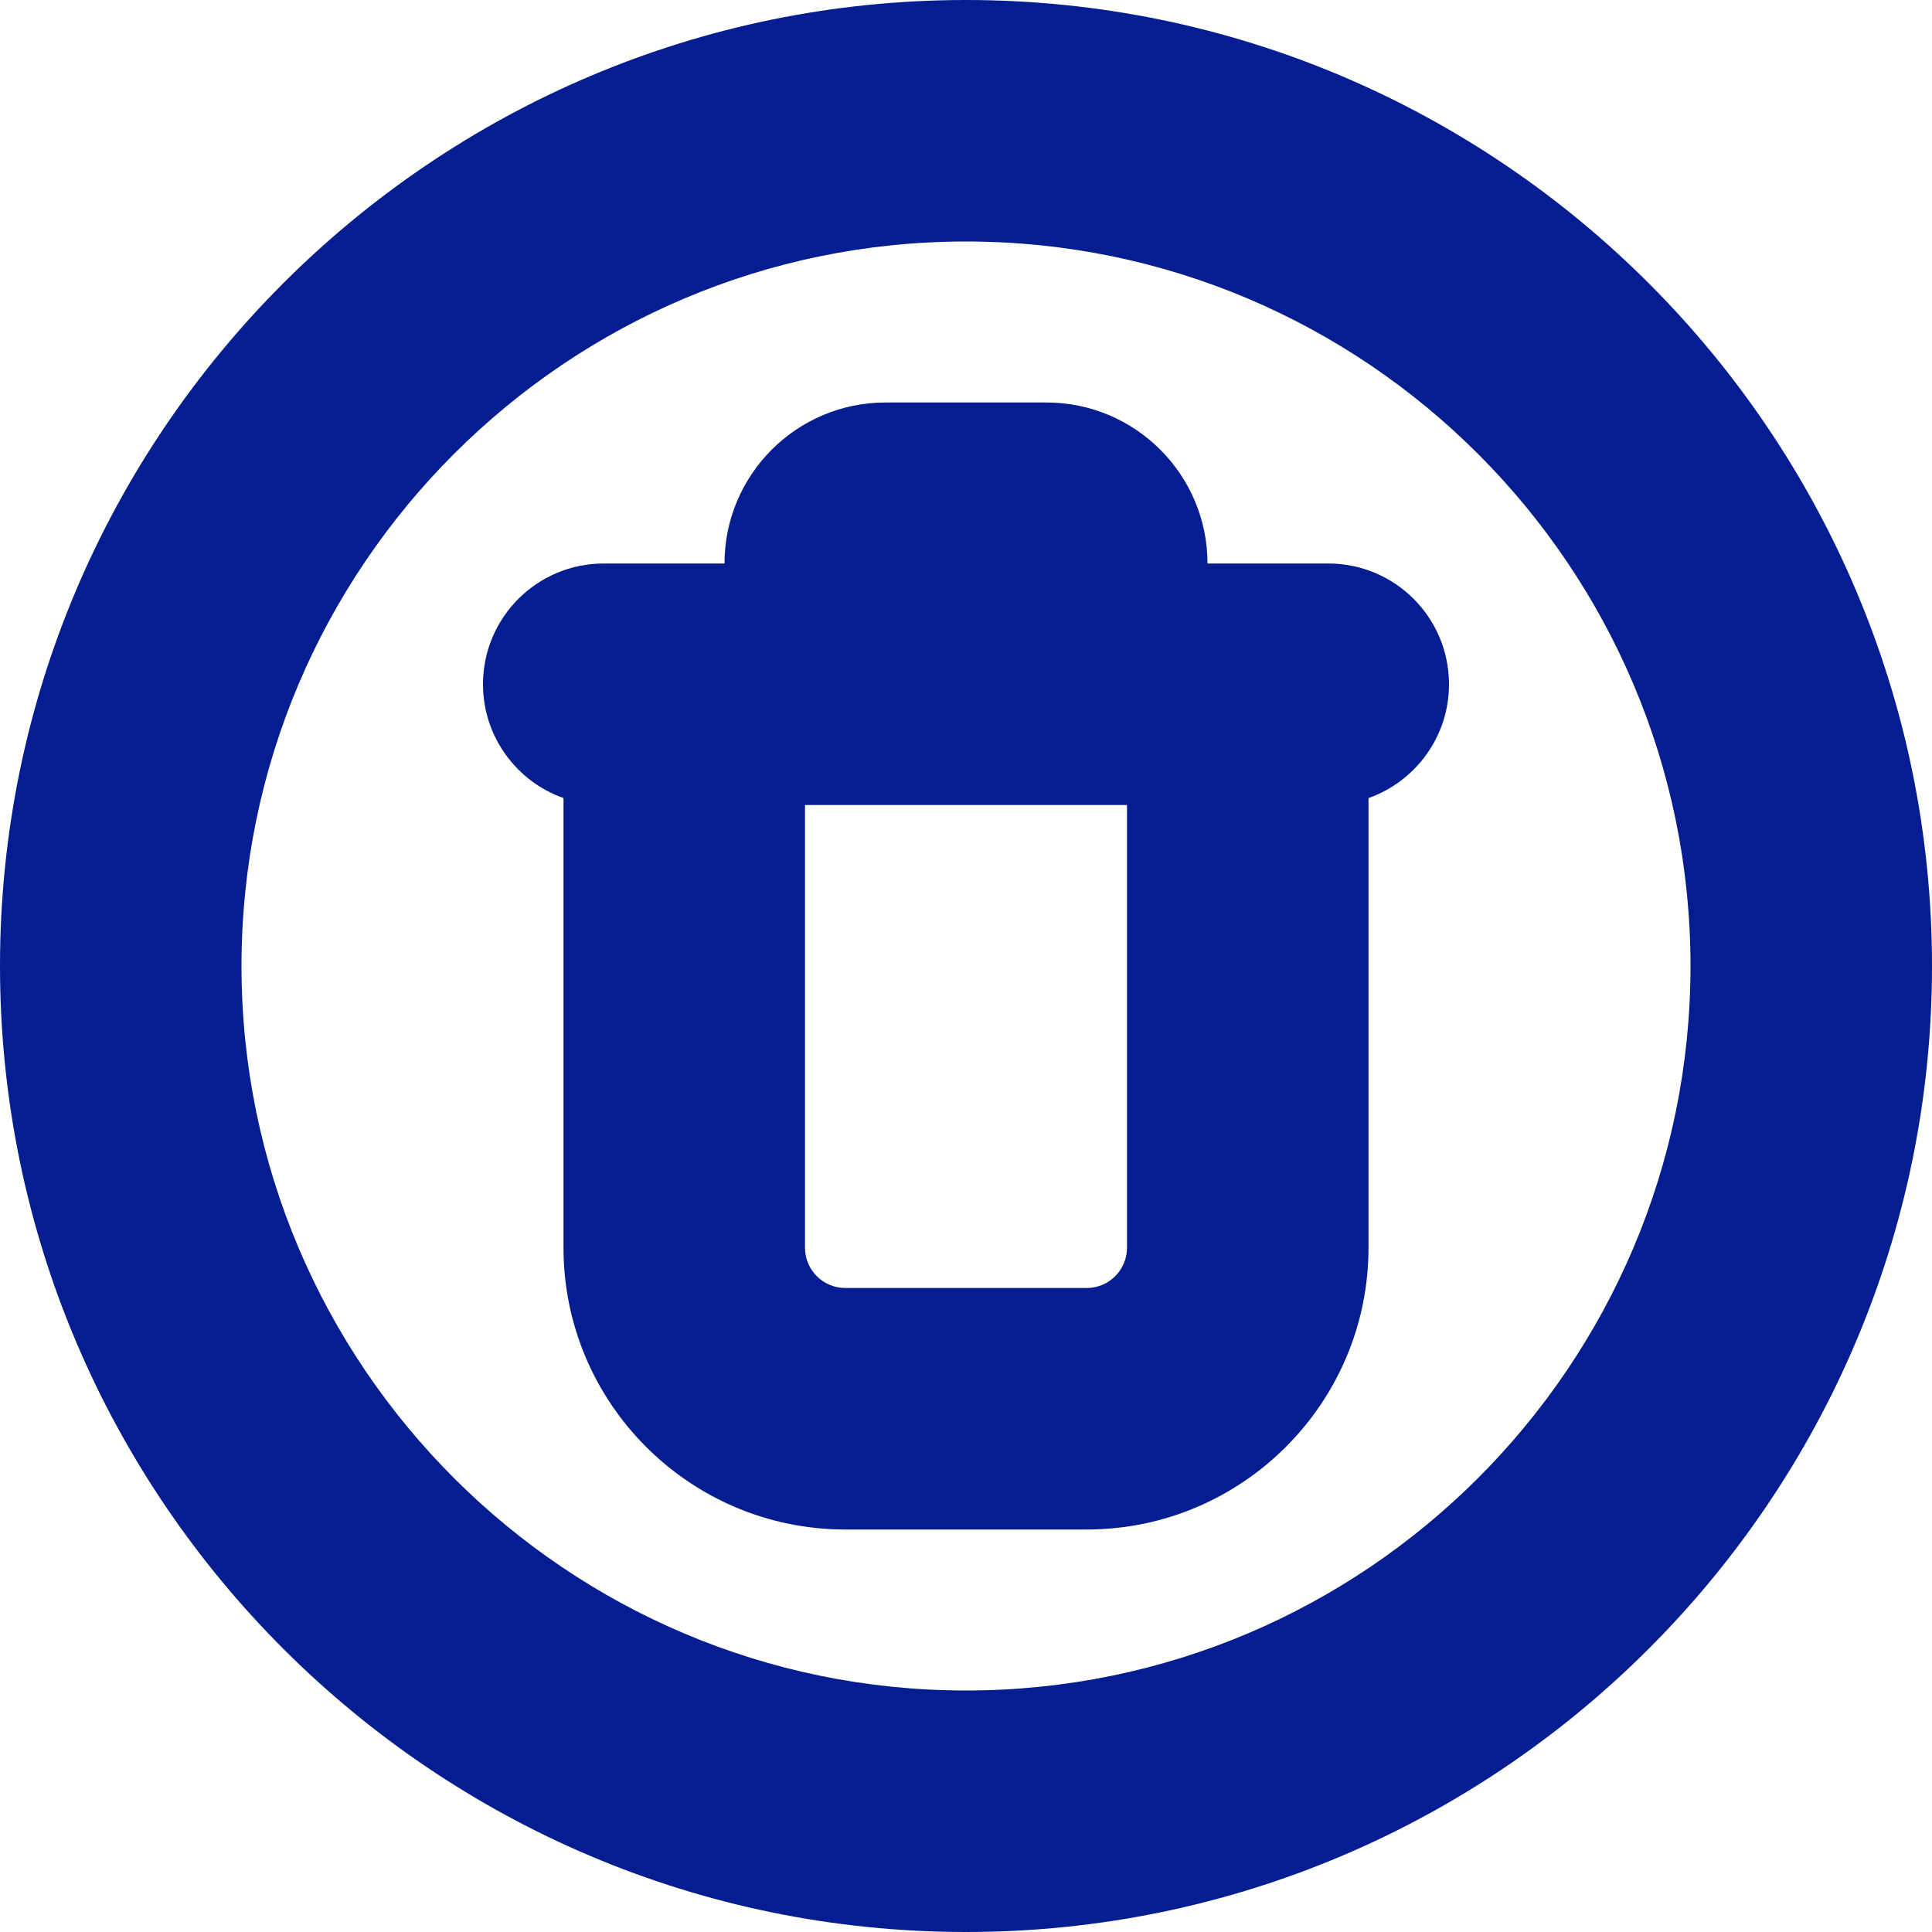
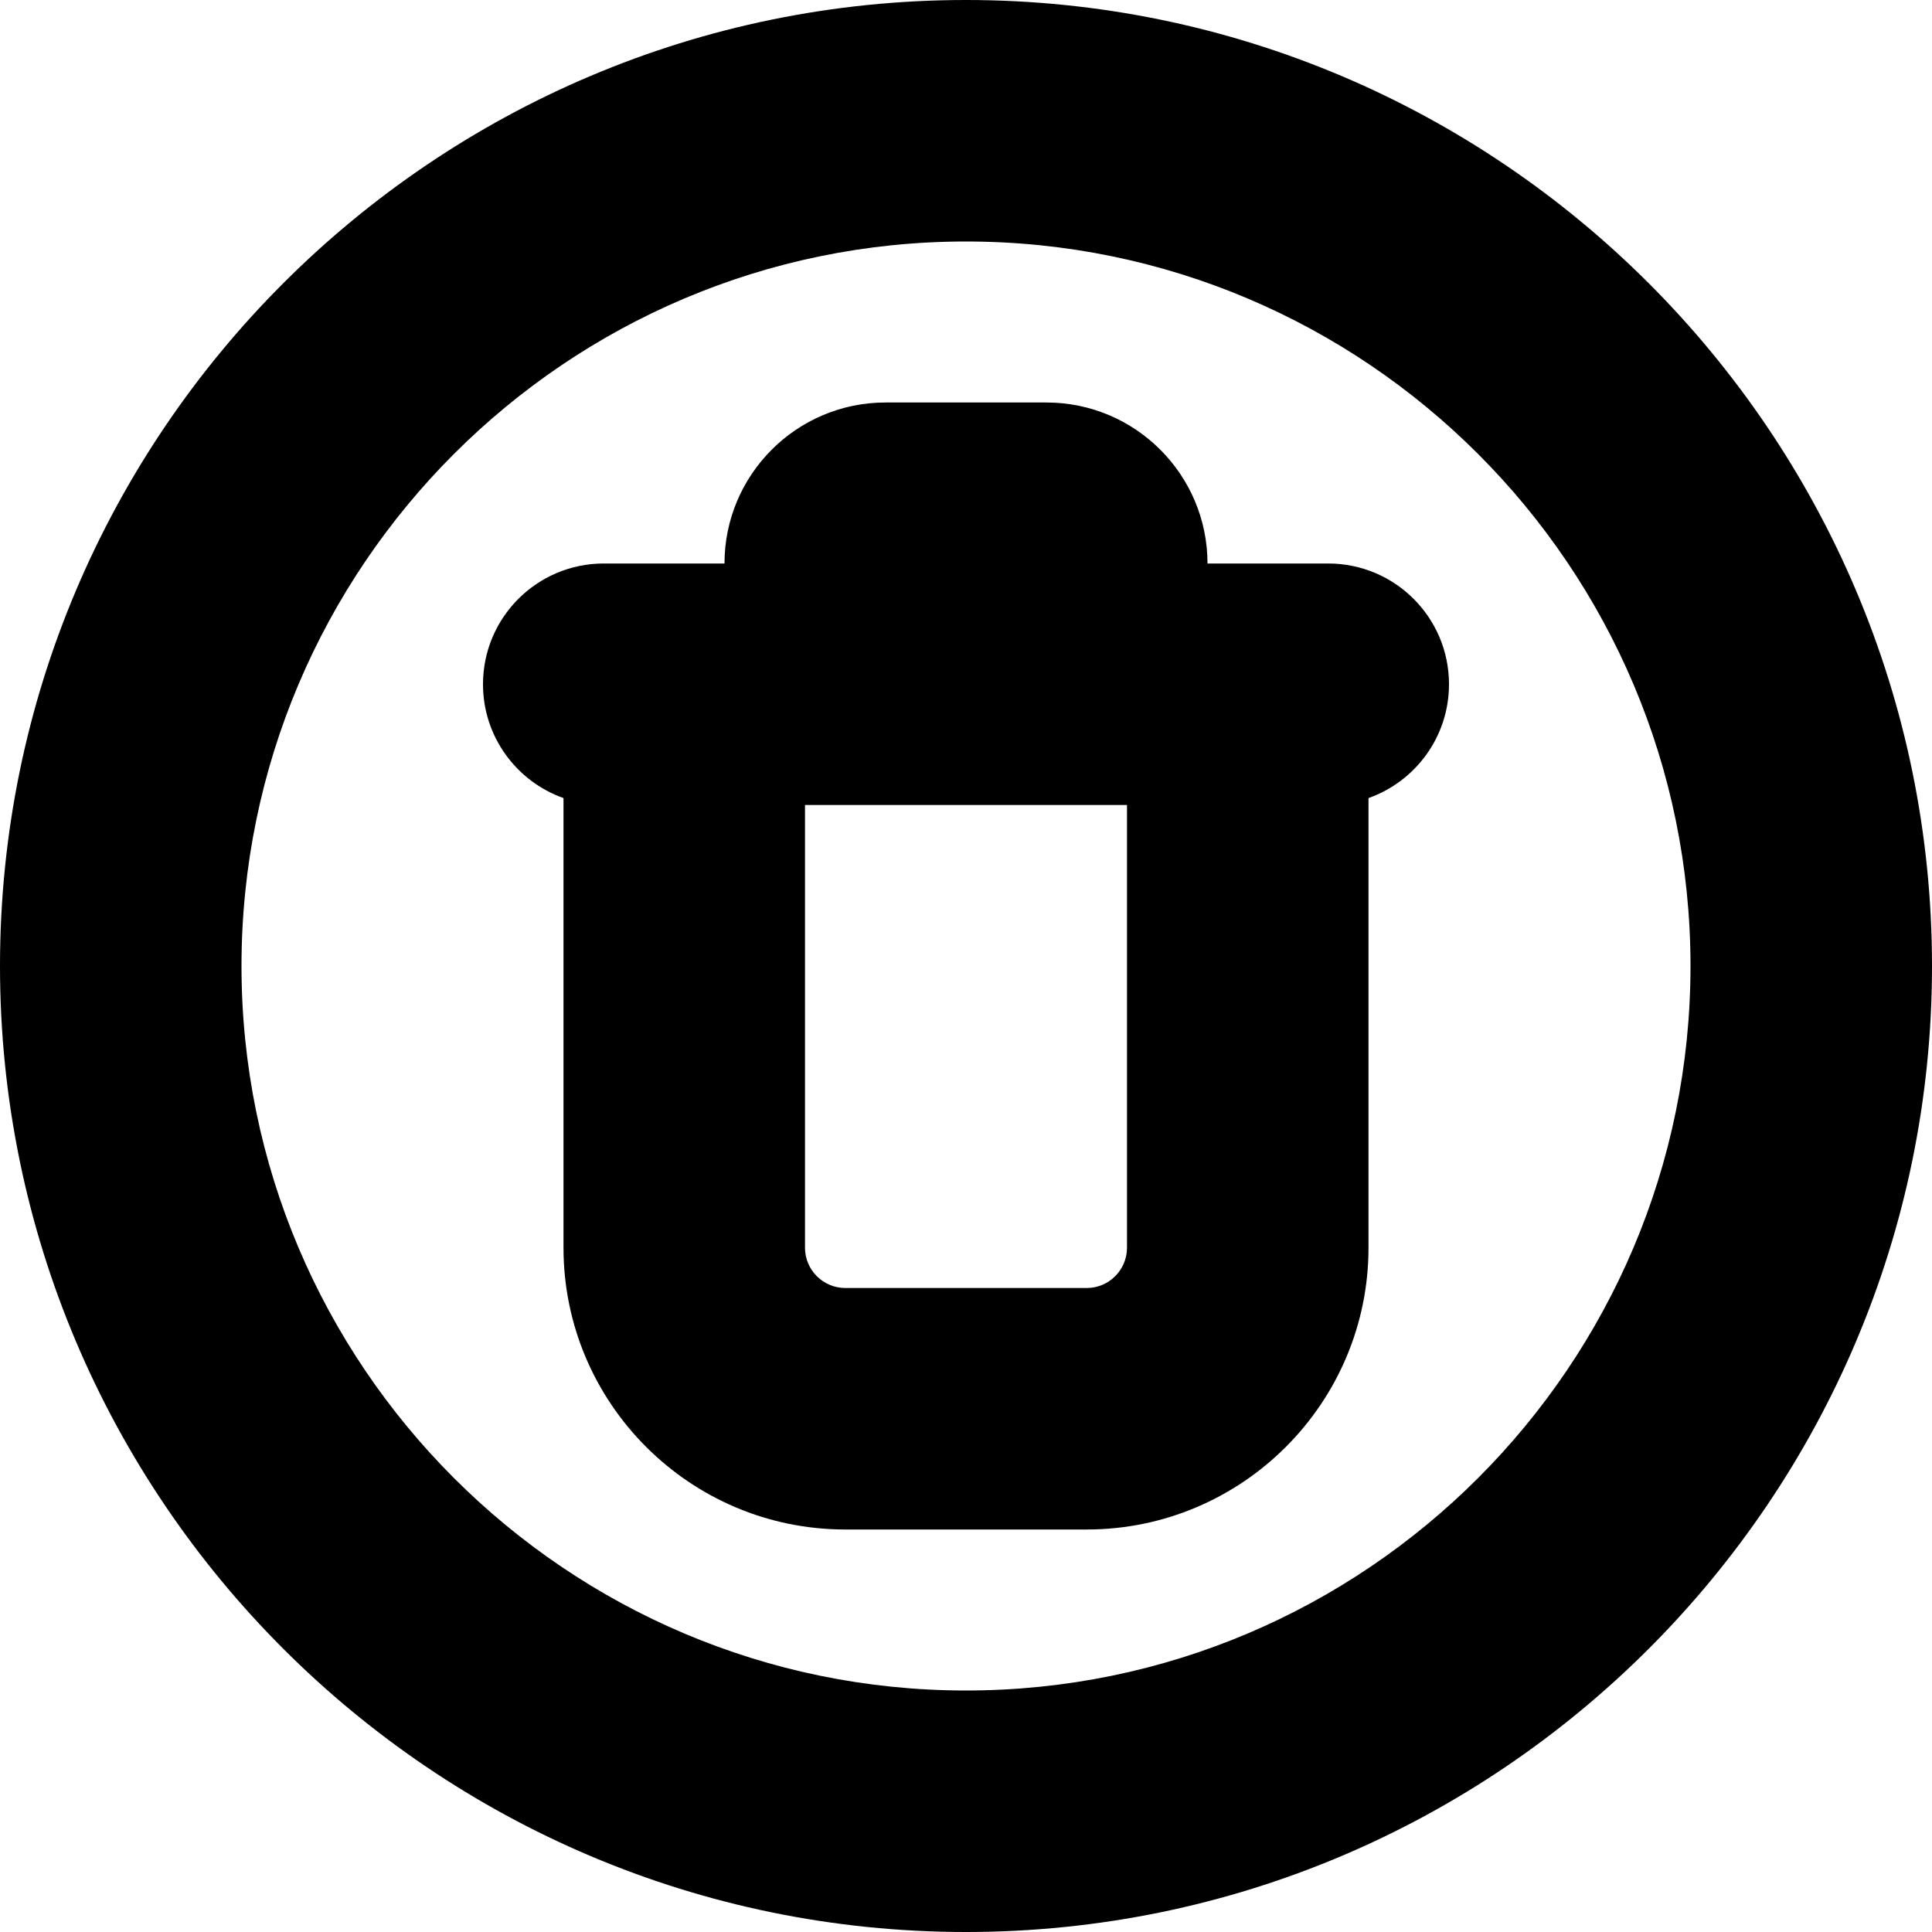
<svg xmlns="http://www.w3.org/2000/svg" id="Layer_1" data-name="Layer 1" viewBox="0 0 24 24">
-   <path d="m12,0C5.383,0,0,5.383,0,12s5.383,12,12,12,12-5.383,12-12S18.617,0,12,0Zm0,21c-4.963,0-9-4.038-9-9S7.037,3,12,3s9,4.038,9,9-4.037,9-9,9Zm4.5-14h-1.5c0-1.103-.897-2-2-2h-2c-1.103,0-2,.897-2,2h-1.5c-.828,0-1.5.671-1.5,1.5,0,.653.418,1.208,1,1.414v5.586c0,1.93,1.57,3.5,3.5,3.5h3c1.93,0,3.5-1.57,3.5-3.5v-5.586c.582-.206,1-.761,1-1.414,0-.829-.672-1.5-1.5-1.5Zm-2.5,8.5c0,.276-.225.5-.5.5h-3c-.275,0-.5-.224-.5-.5v-5.5h4v5.5Z" fill="rgb(4, 30, 145)" />
+   <path d="m12,0C5.383,0,0,5.383,0,12s5.383,12,12,12,12-5.383,12-12S18.617,0,12,0Zm0,21c-4.963,0-9-4.038-9-9S7.037,3,12,3s9,4.038,9,9-4.037,9-9,9Zm4.5-14h-1.5c0-1.103-.897-2-2-2h-2c-1.103,0-2,.897-2,2h-1.5c-.828,0-1.5.671-1.5,1.5,0,.653.418,1.208,1,1.414v5.586c0,1.93,1.57,3.5,3.5,3.5h3c1.93,0,3.5-1.57,3.5-3.5v-5.586c.582-.206,1-.761,1-1.414,0-.829-.672-1.5-1.5-1.5Zm-2.5,8.5c0,.276-.225.5-.5.5h-3c-.275,0-.5-.224-.5-.5v-5.5h4v5.5Z" />
</svg>
